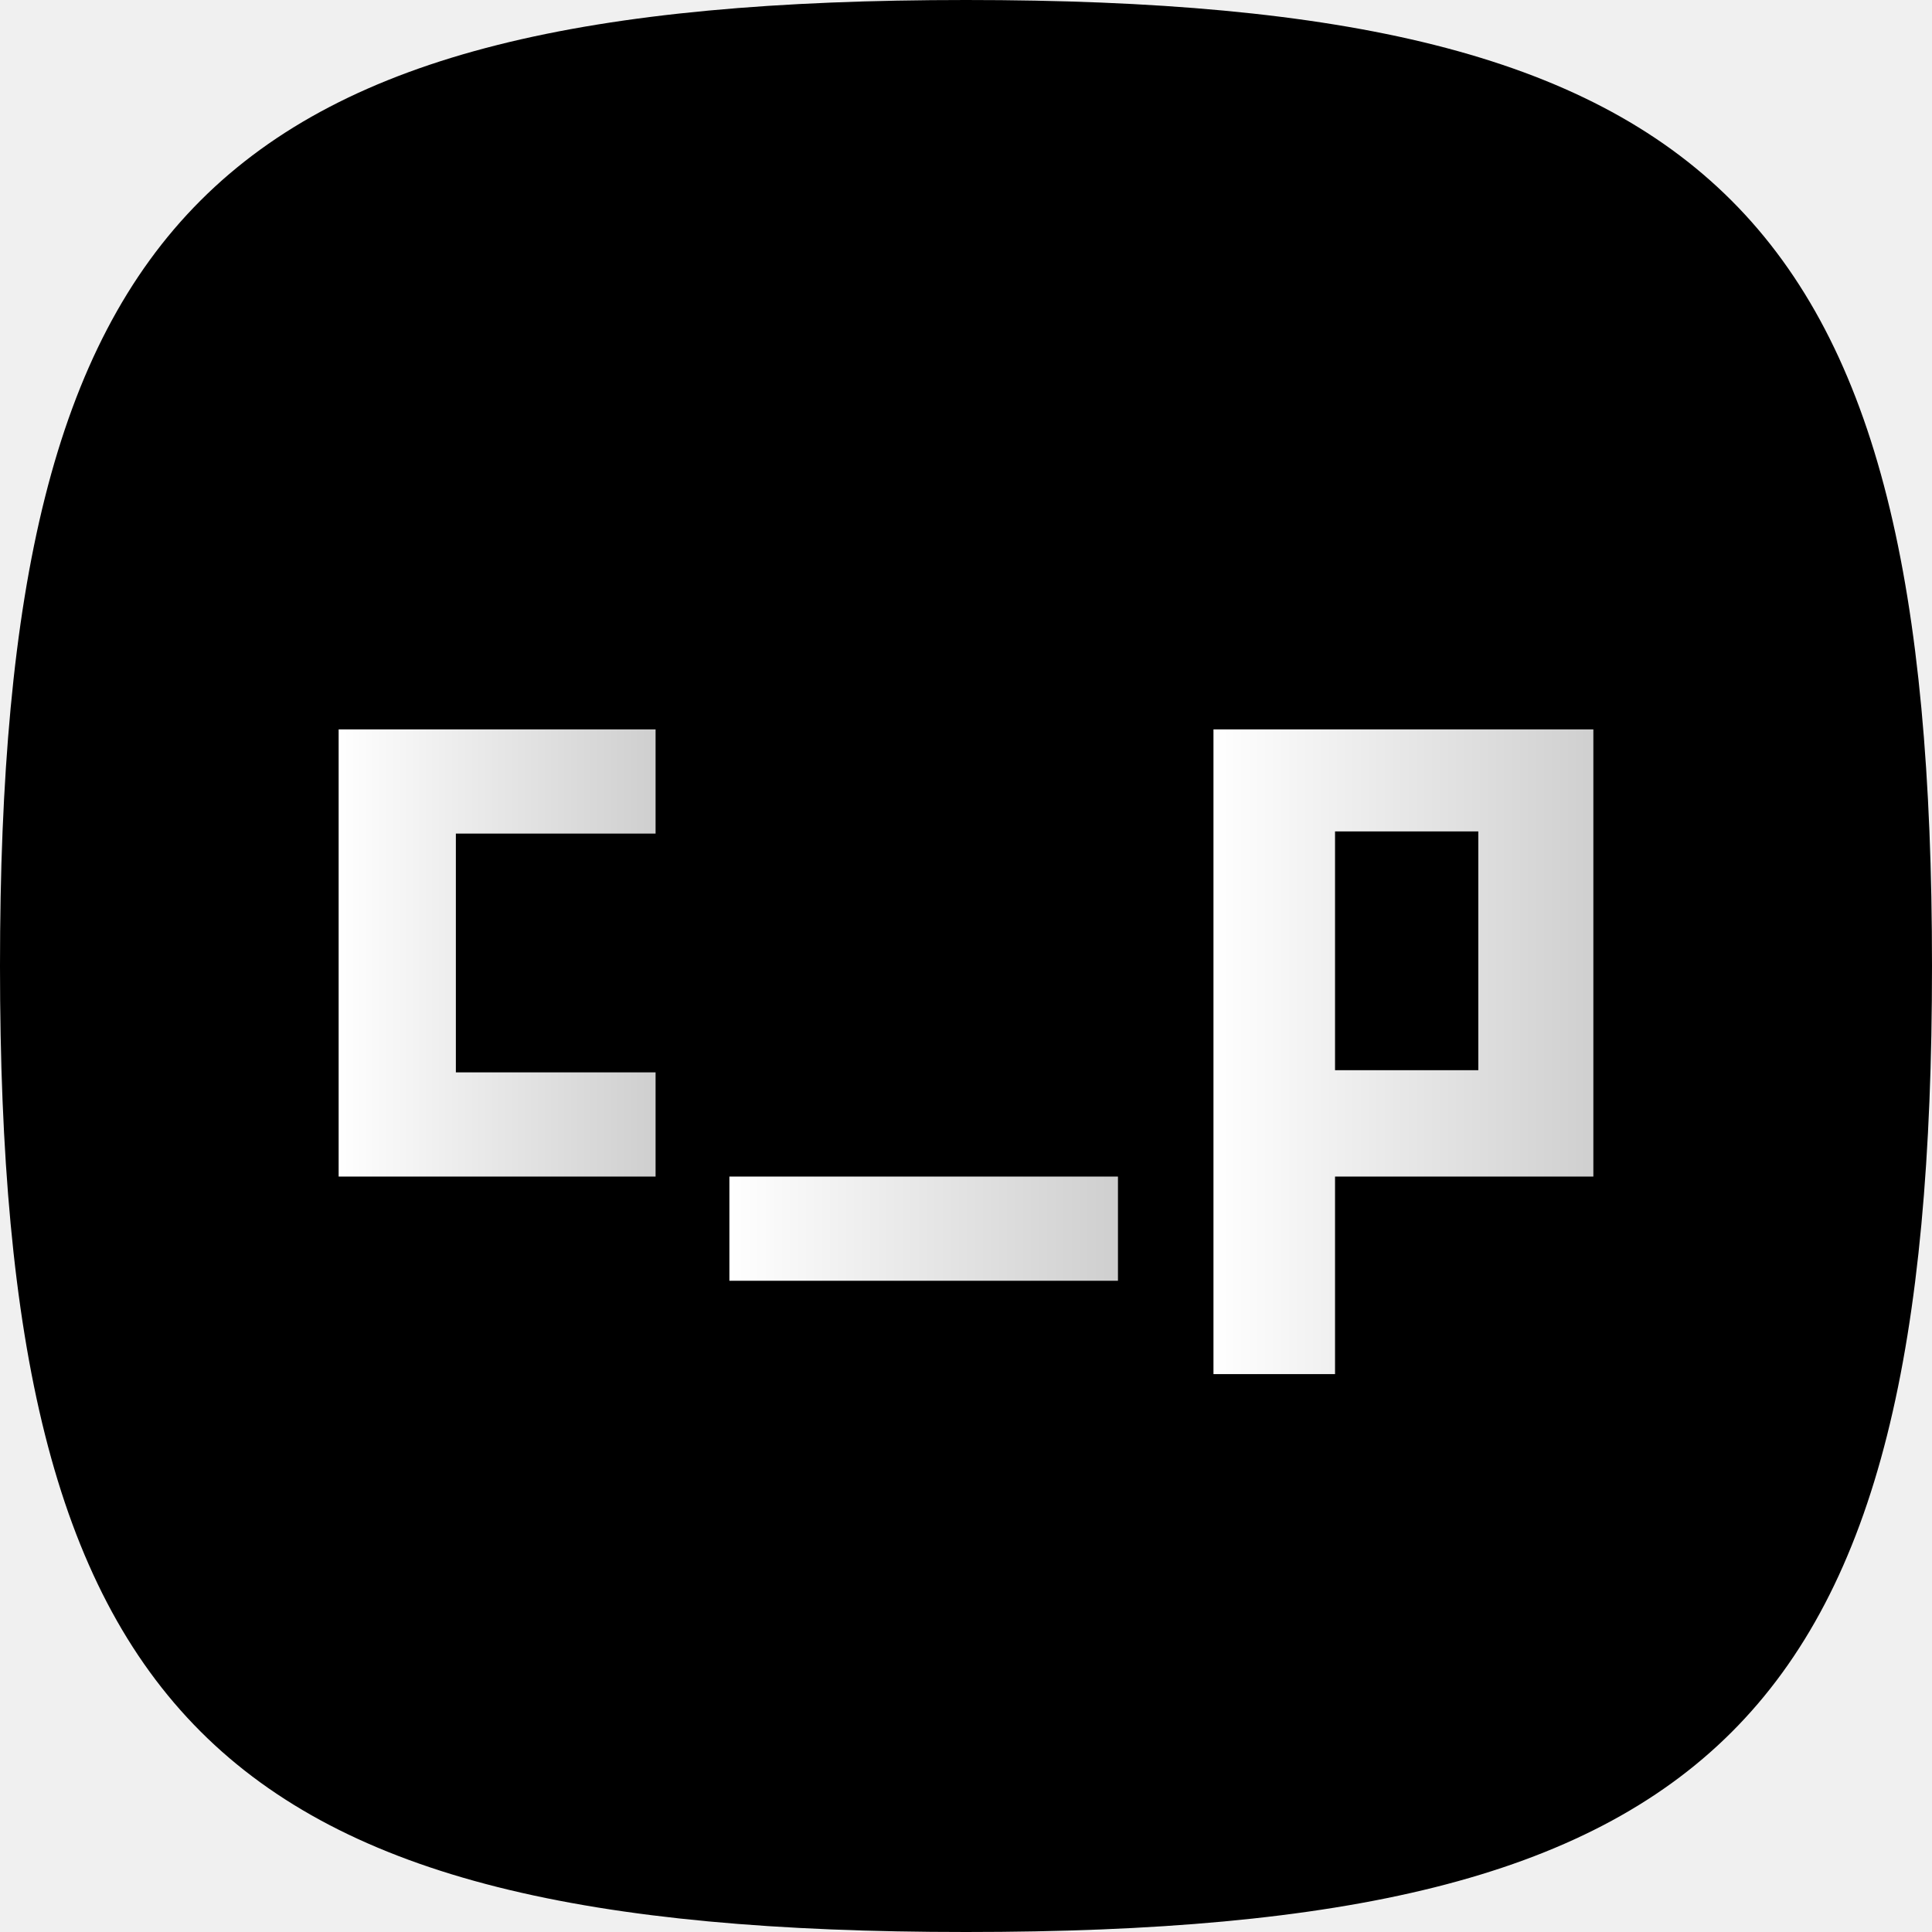
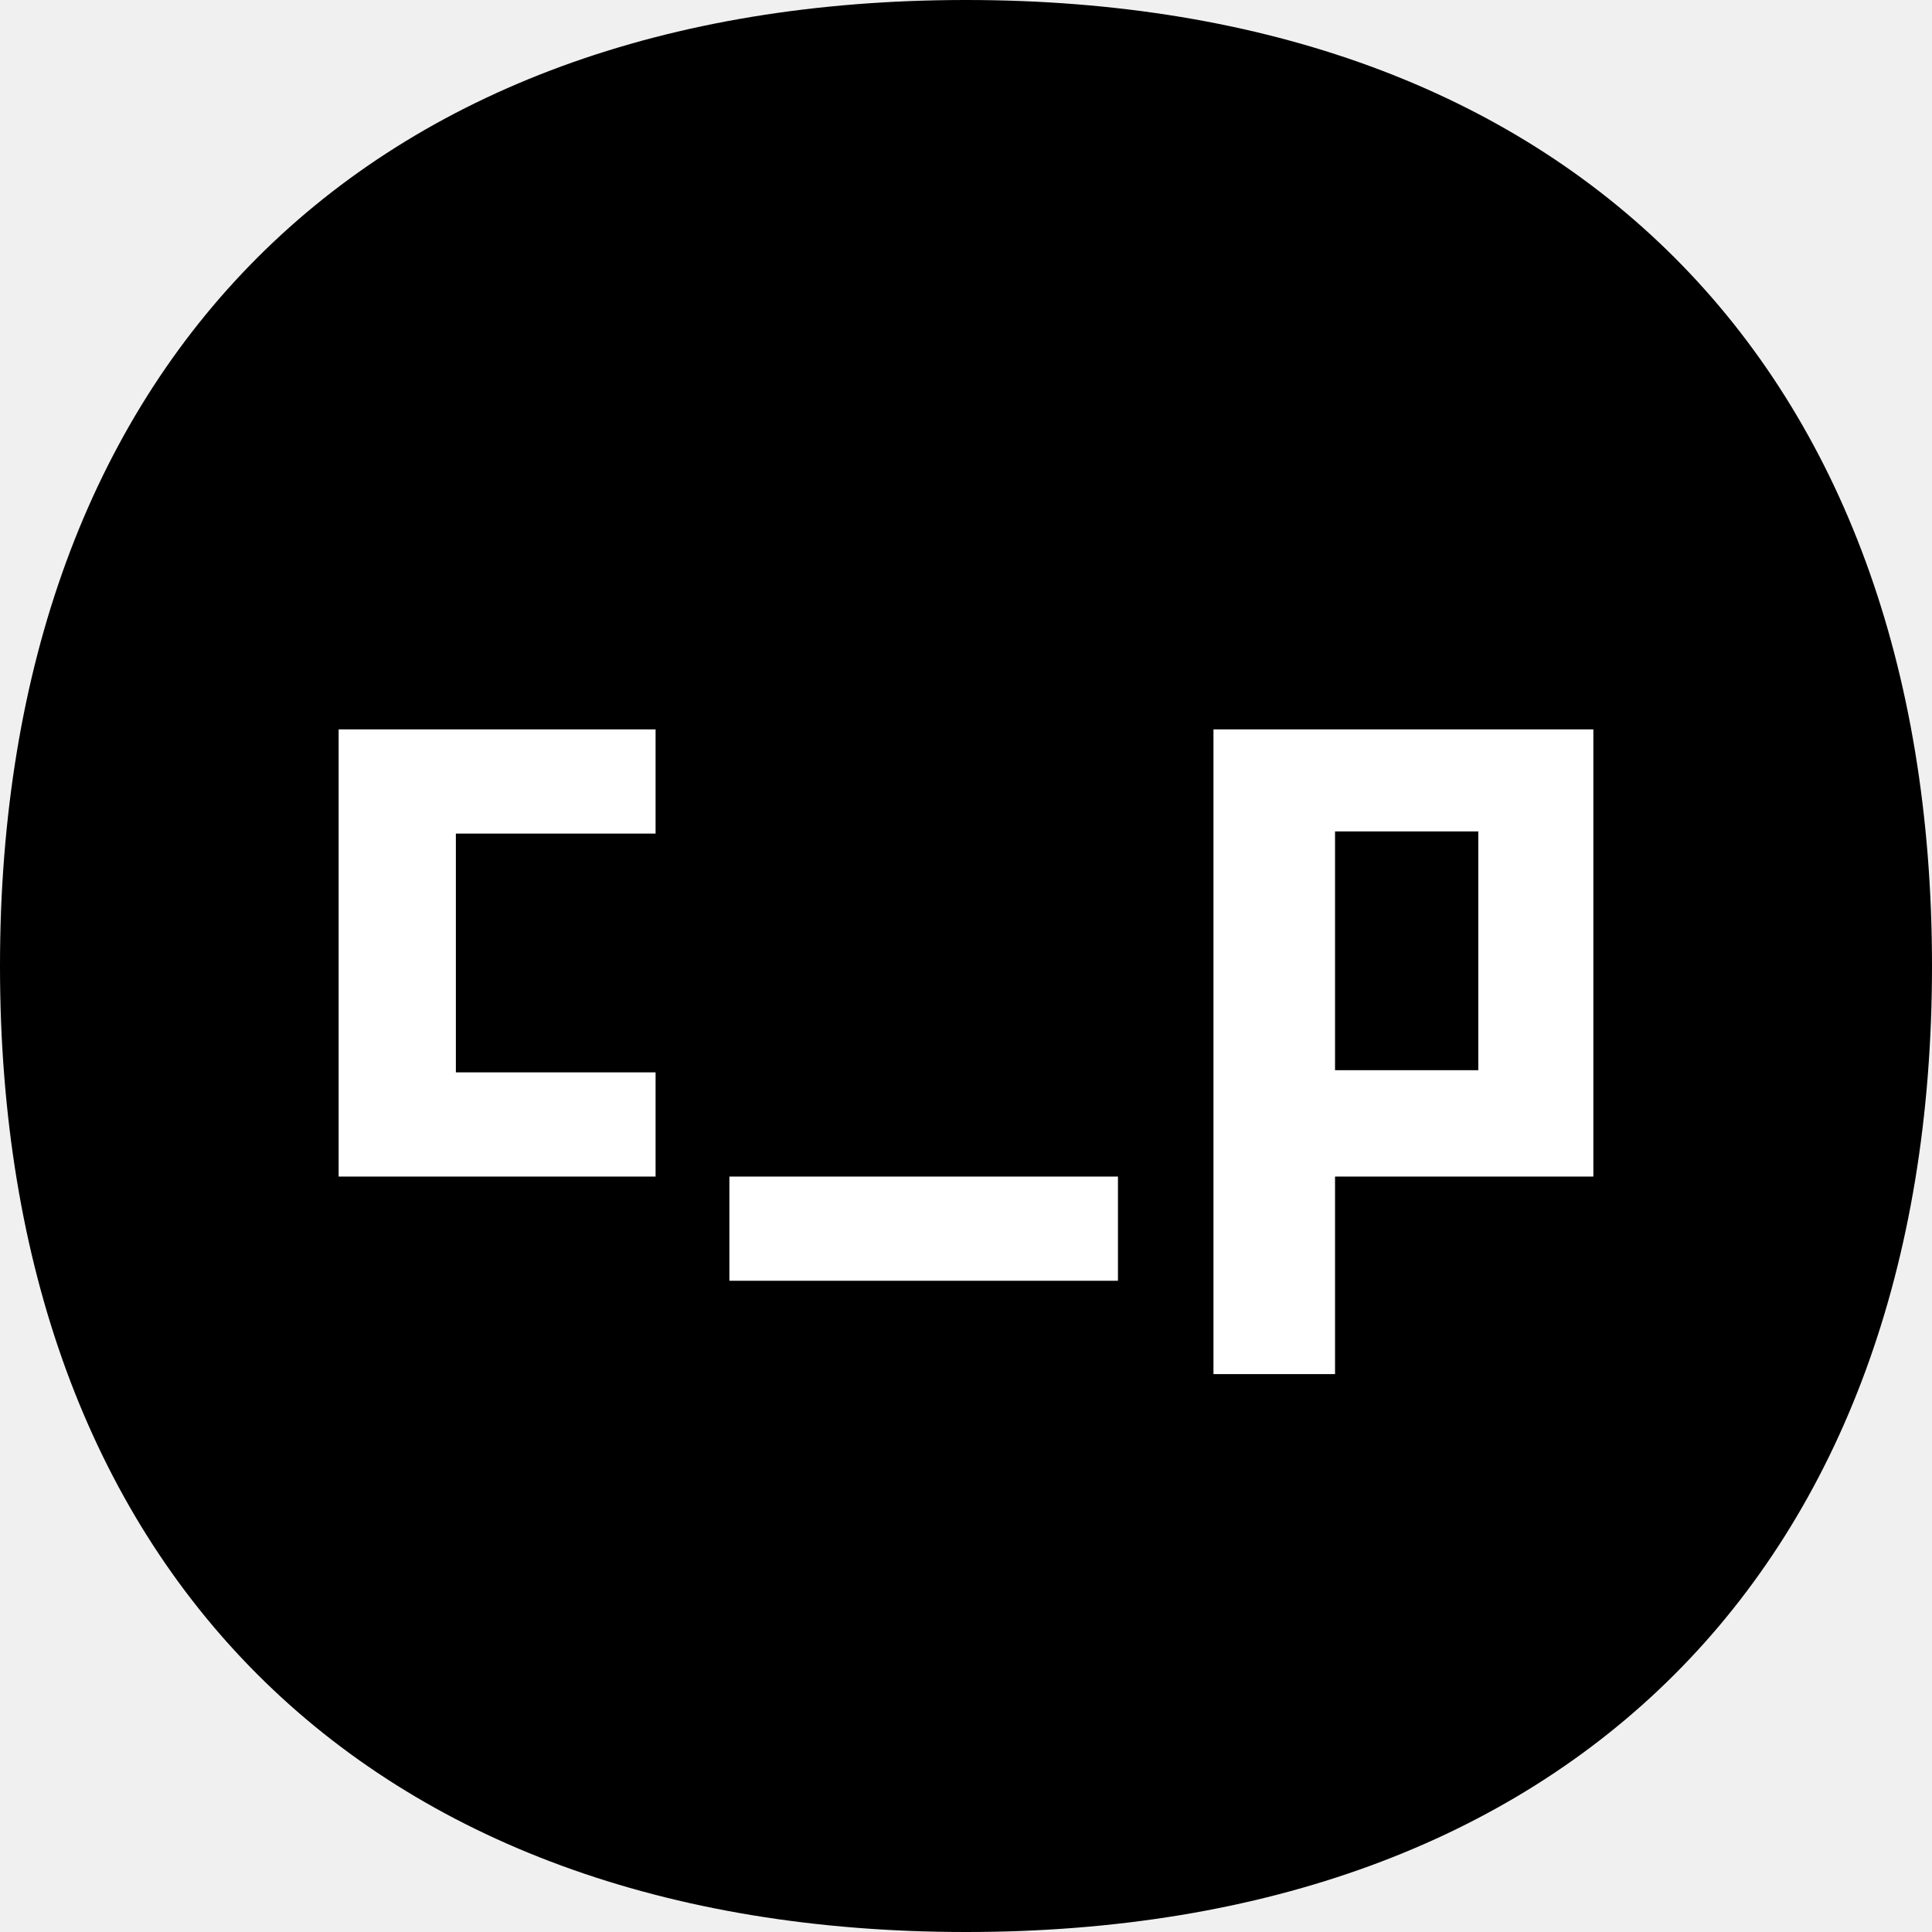
- <svg xmlns="http://www.w3.org/2000/svg" xmlns:xlink="http://www.w3.org/1999/xlink" id="_레이어_1" data-name=" 레이어 1" version="1.1" viewBox="0 0 89 89">
+ <svg xmlns="http://www.w3.org/2000/svg" version="1.1" viewBox="0 0 89 89">
  <defs>
    <style>
      .cls-1 {
-         fill: url(#linear-gradient);
-       }
- 
-       .cls-1, .cls-2, .cls-3, .cls-4 {
-         stroke-width: 0px;
-       }
- 
-       .cls-2 {
-         fill: #000;
-       }
- 
-       .cls-3 {
-         fill: url(#linear-gradient-2);
-       }
- 
-       .cls-4 {
-         fill: url(#linear-gradient-3);
+         fill: #fff;
      }
    </style>
-     <linearGradient id="linear-gradient" x1="15.5" y1="43.9" x2="30.1" y2="43.9" gradientUnits="userSpaceOnUse">
-       <stop offset="0" stop-color="#fff" />
-       <stop offset="1" stop-color="#cfcfcf" />
-     </linearGradient>
-     <linearGradient id="linear-gradient-2" x1="33.6" y1="56.6" x2="51.4" y2="56.6" xlink:href="#linear-gradient" />
-     <linearGradient id="linear-gradient-3" x1="55.9" y1="48.5" x2="73.5" y2="48.5" xlink:href="#linear-gradient" />
  </defs>
-   <path class="cls-2" d="M89,44.5c0,34.8-9.8,44.5-44.5,44.5S0,79.2,0,44.5,9.8,0,44.5,0s44.5,9.8,44.5,44.5Z" />
  <g>
-     <path class="cls-1" d="M30.1,38.4h-9.1v11h9.2v4.8h-14.6v-20.6h14.6v4.8Z" />
-     <path class="cls-3" d="M33.6,54.2h17.9v4.8h-17.9v-4.8Z" />
-     <path class="cls-4" d="M61.5,54.2v9.1h-5.6v-29.7h17.5v20.6h-12ZM61.5,49.3h6.6v-11h-6.6v11Z" />
+     <g id="_레이어_1">
+       <path d="M89,44.5c0,27.7-16.8,44.5-44.5,44.5S0,72.2,0,44.5,16.8,0,44.5,0s44.5,16.8,44.5,44.5Z" />
+       <g>
+         <path class="cls-1" d="M30.1,38.4h-9.1v11h9.2v4.8h-14.6v-20.6h14.6v4.8h-.1Z" />
+         <path class="cls-1" d="M33.6,54.2h17.9v4.8h-17.9v-4.8Z" />
+         <path class="cls-1" d="M61.5,54.2v9.1h-5.6v-29.7h17.5v20.6h-12,0ZM61.5,49.3h6.6v-11h-6.6v11Z" />
+       </g>
+     </g>
  </g>
</svg>
